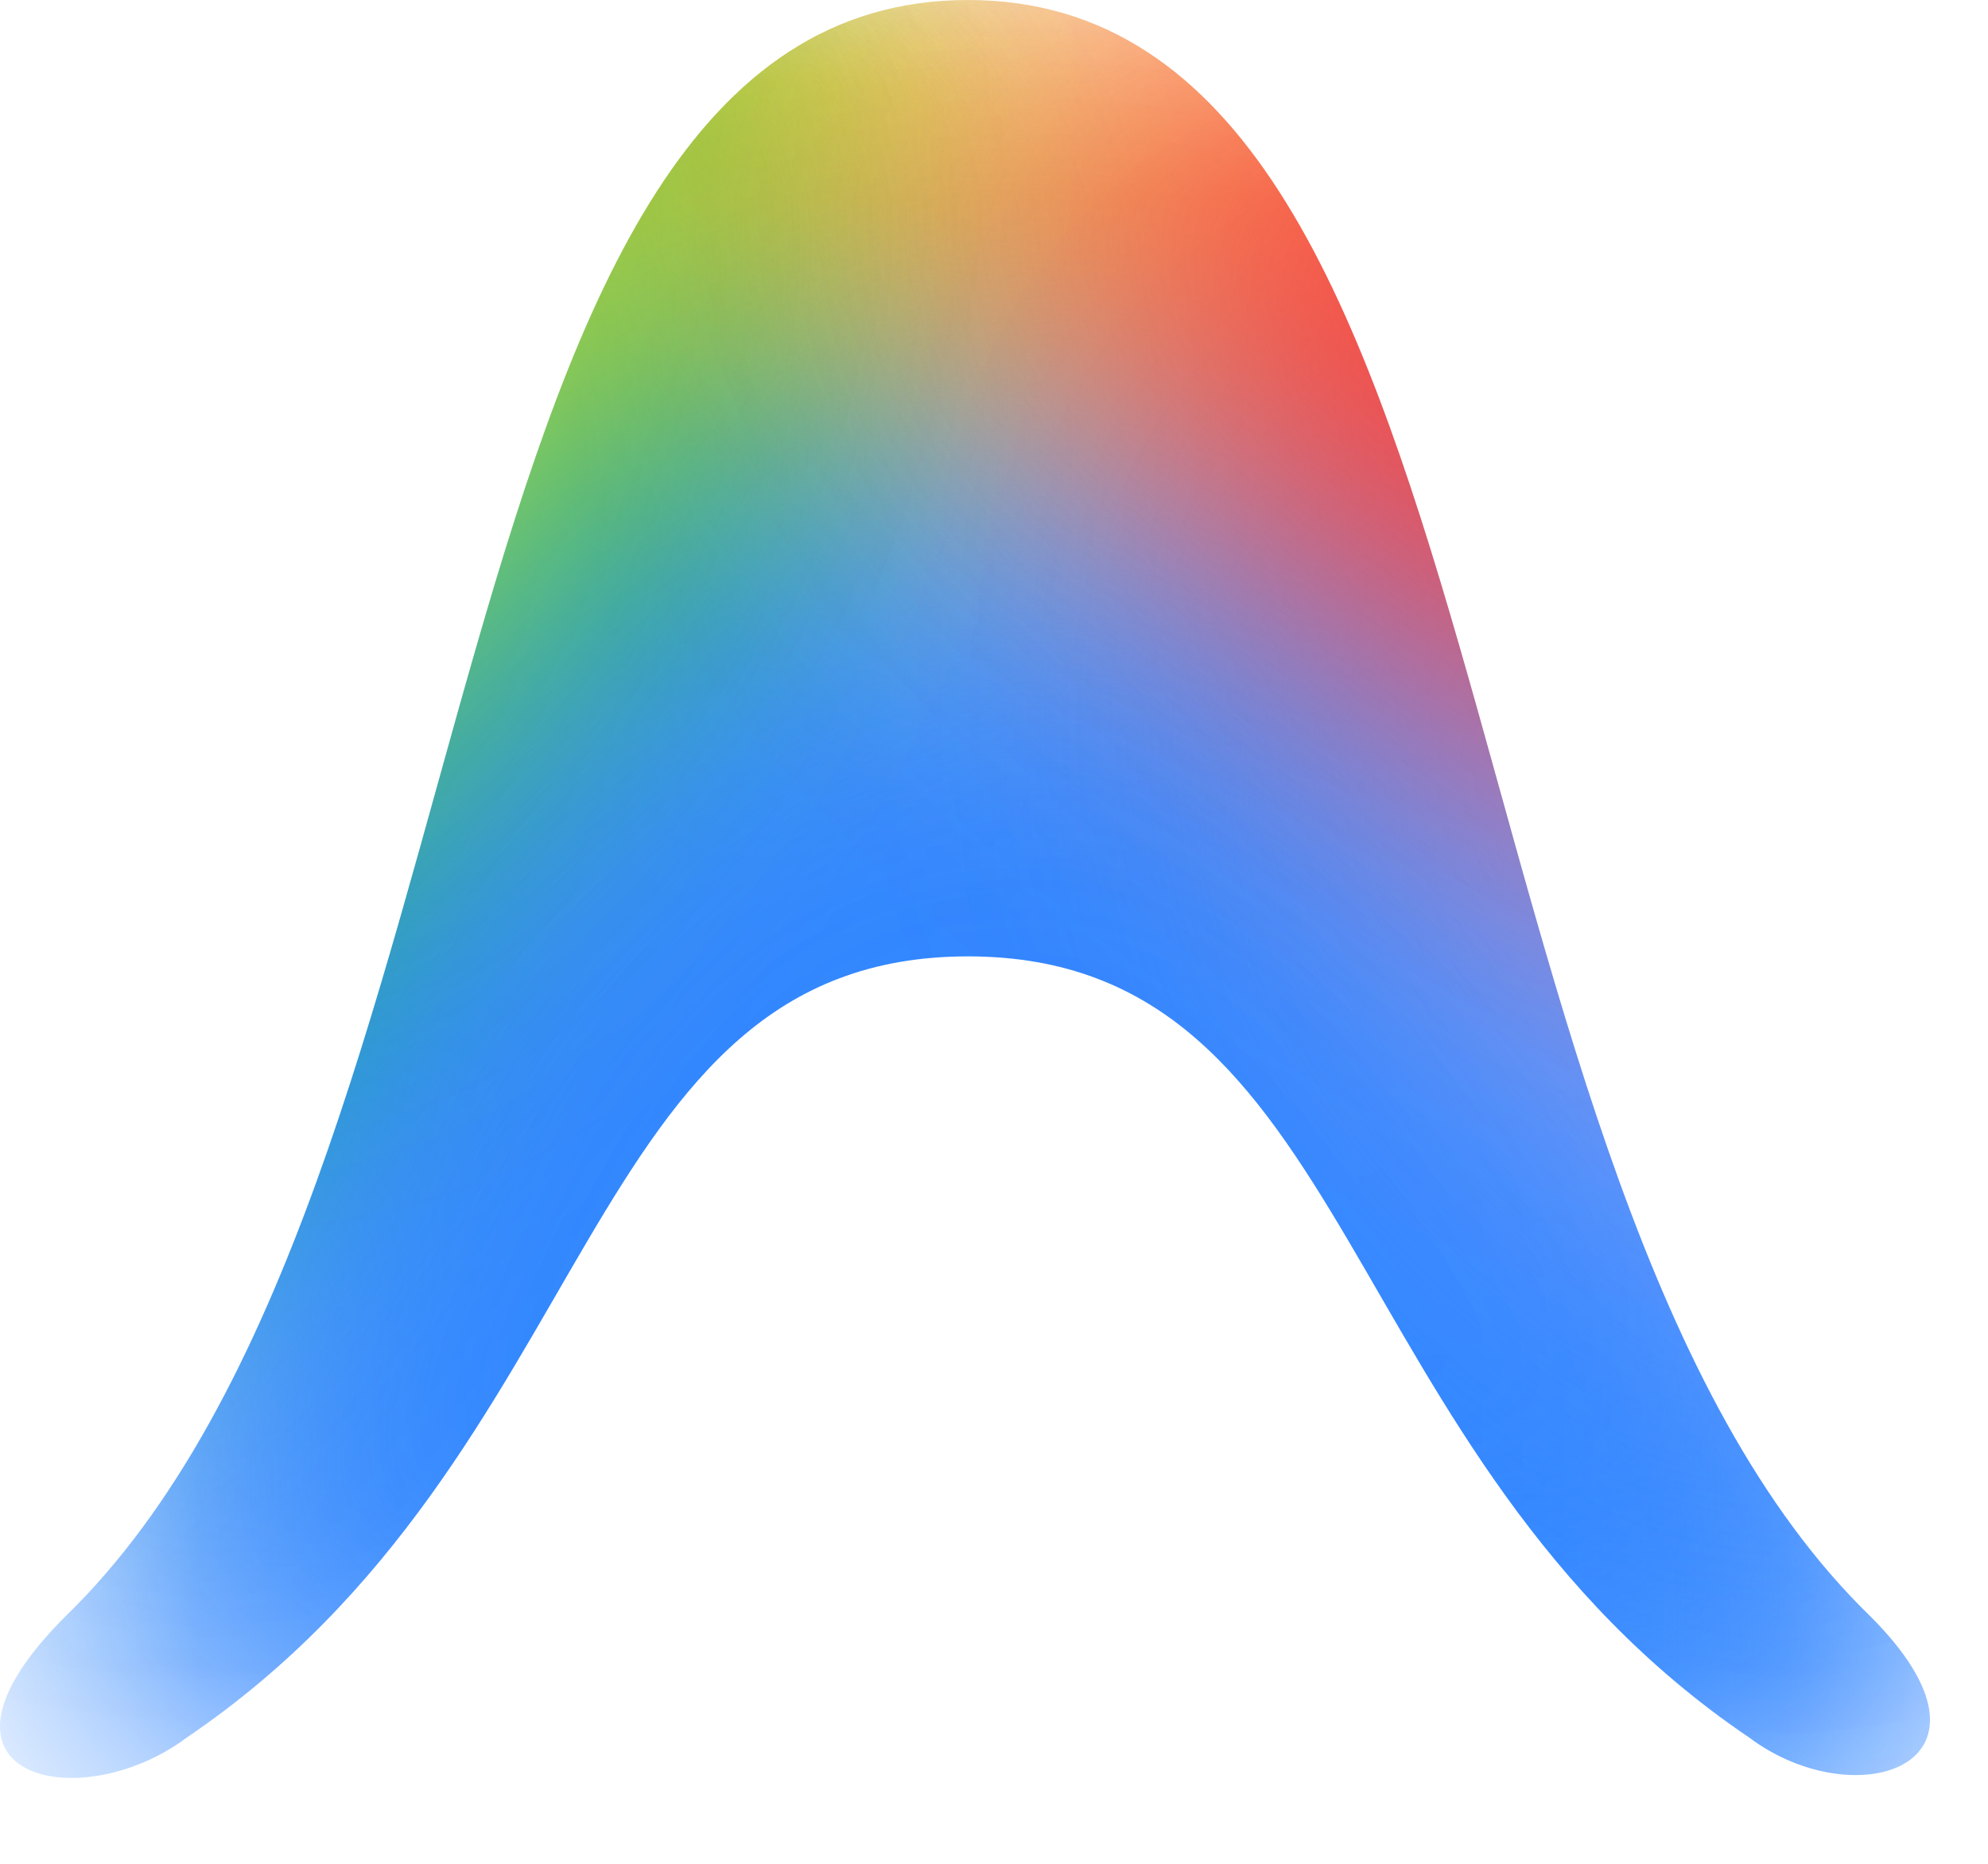
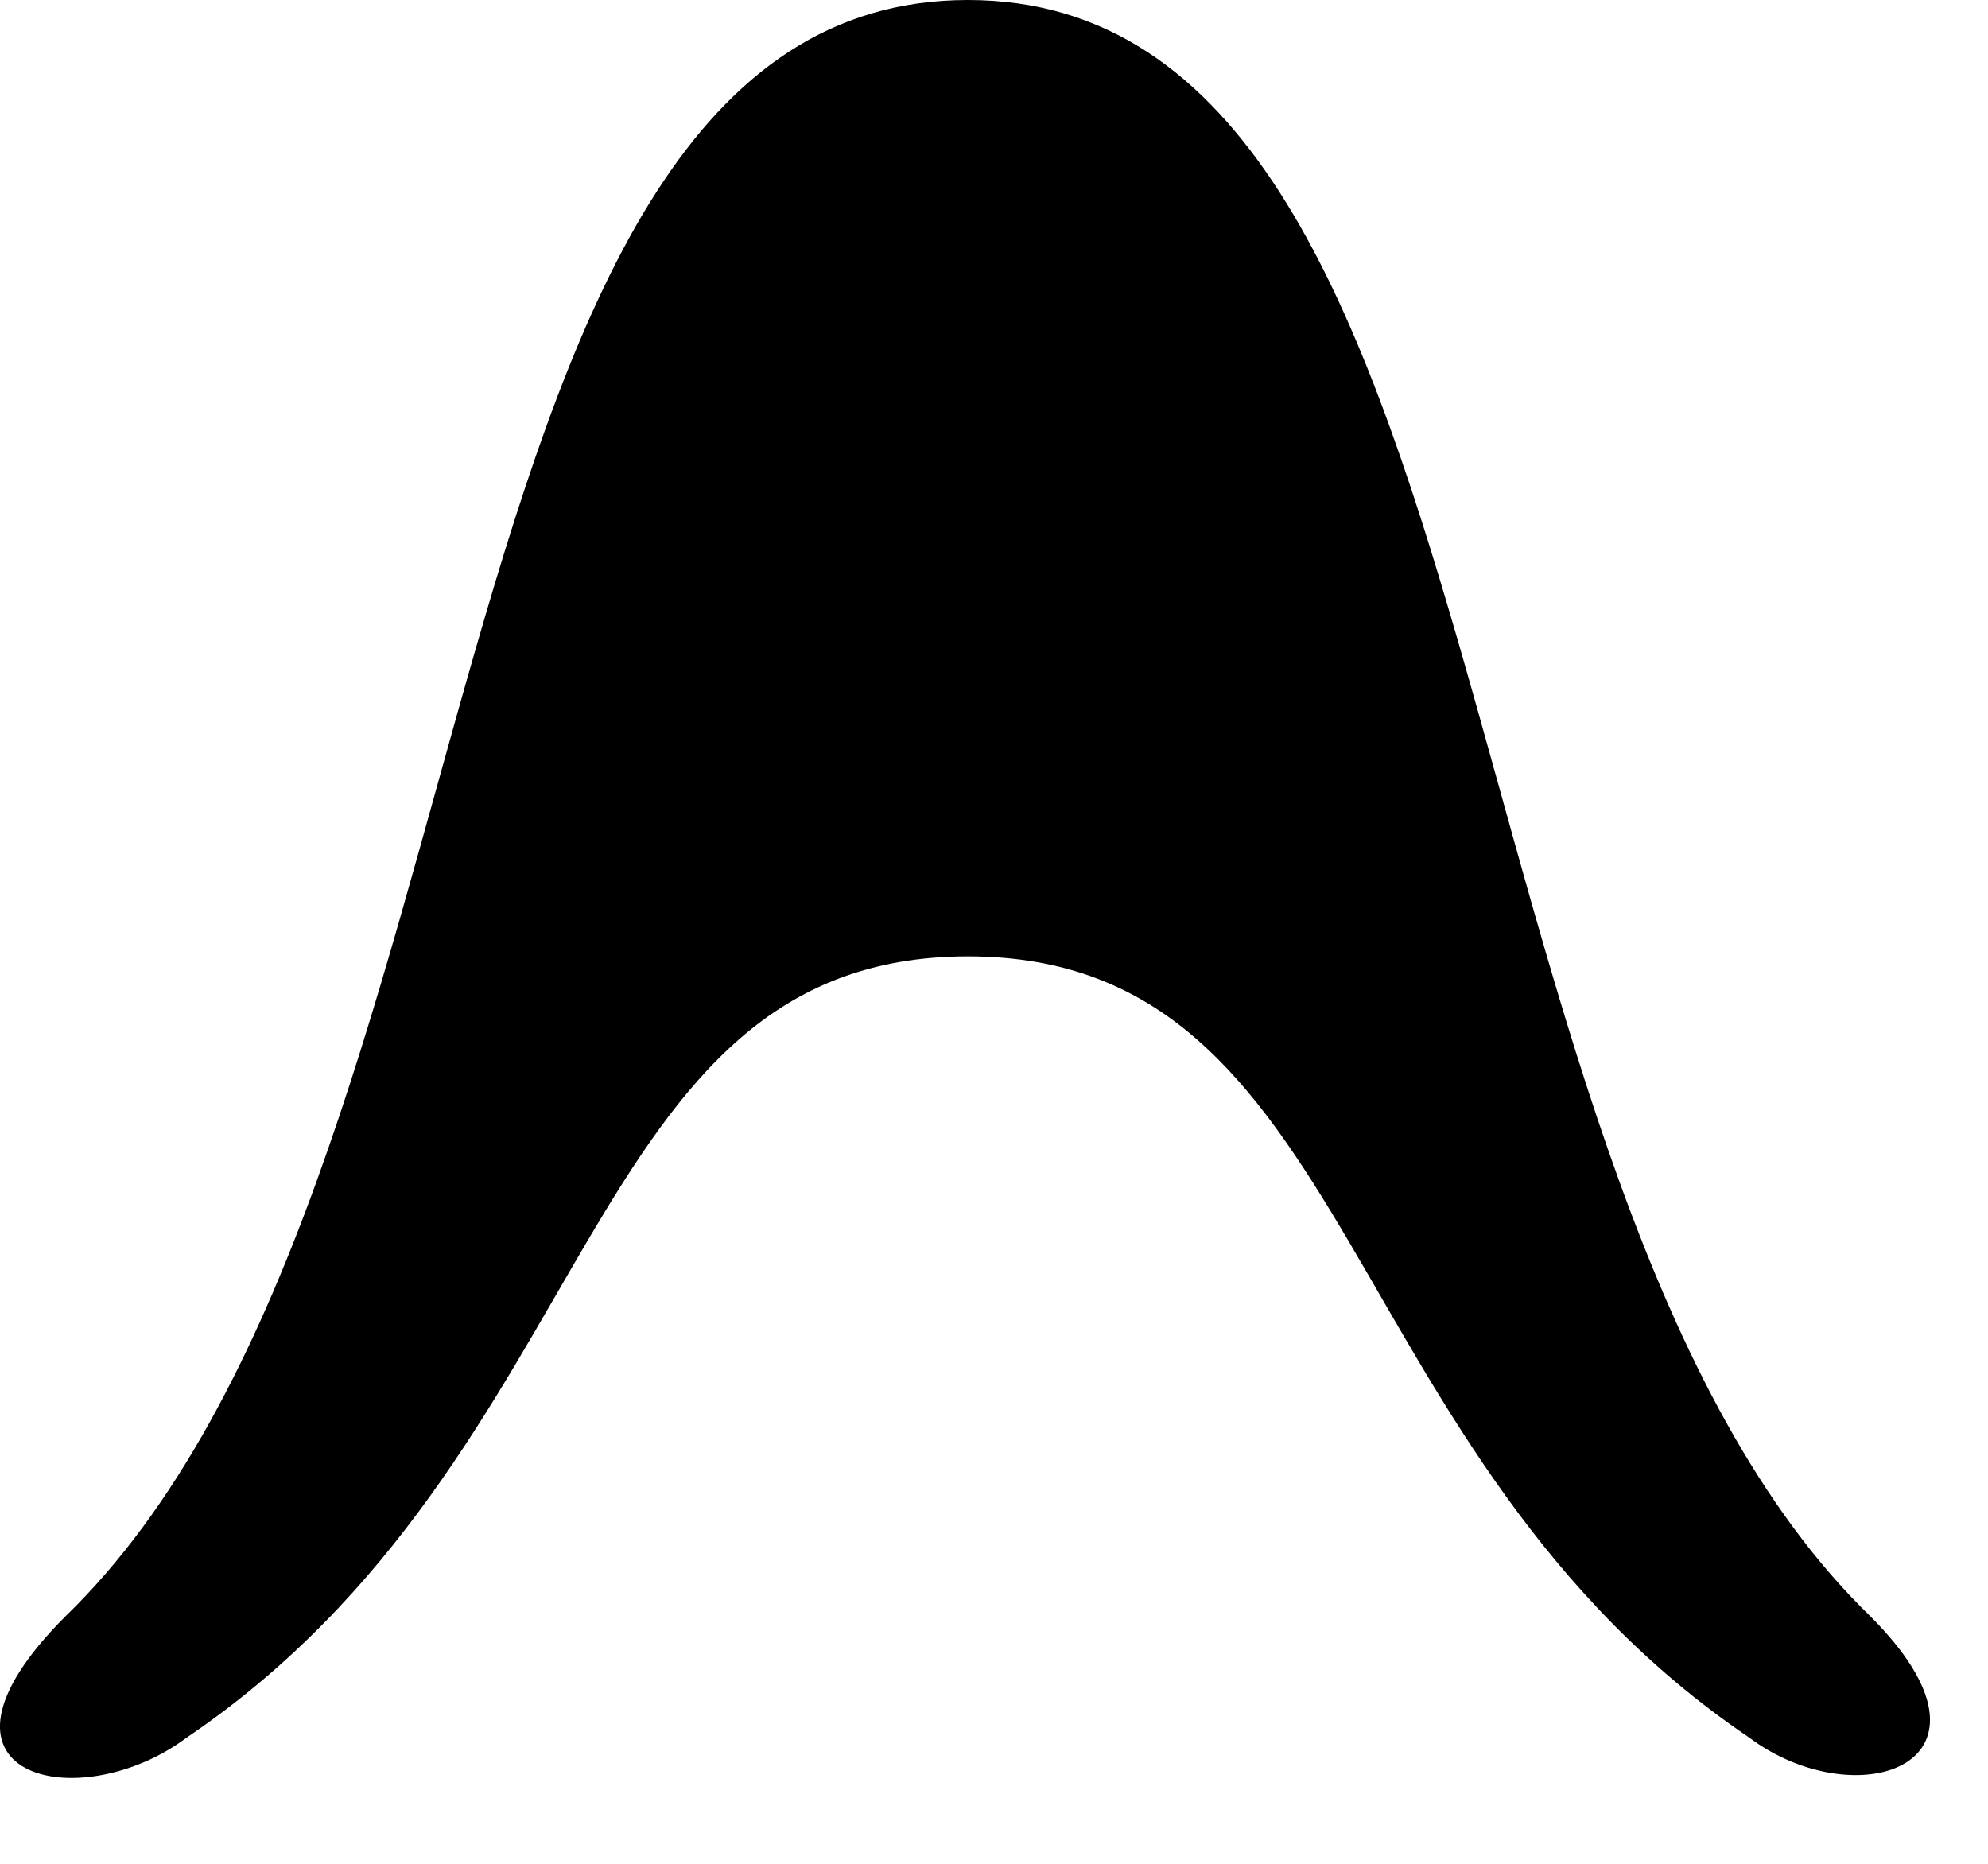
- <svg xmlns="http://www.w3.org/2000/svg" width="16" height="15" viewBox="0 0 16 15" fill="none">
-   <mask id="mask0_111_52" style="mask-type:alpha" maskUnits="userSpaceOnUse" x="0" y="0" width="16" height="15">
-     <path d="M14.078 13.984C14.945 14.634 16.246 14.201 15.053 13.008C11.476 9.539 12.235 0 7.79 0C3.346 0 4.105 9.539 0.527 13.008C-0.774 14.309 0.636 14.634 1.503 13.984C4.863 11.708 4.647 7.697 7.79 7.697C10.934 7.697 10.717 11.708 14.078 13.984Z" fill="black" />
-   </mask>
-   <g mask="url(#mask0_111_52)">
-     <g filter="url(#filter0_f_111_52)">
-       <path d="M-0.659 -3.231C-0.923 -0.907 1.08 1.229 3.814 1.539C6.548 1.849 8.978 0.217 9.242 -2.107C9.506 -4.431 7.503 -6.566 4.769 -6.876C2.035 -7.187 -0.395 -5.554 -0.659 -3.231Z" fill="#FFE432" />
-     </g>
-     <g filter="url(#filter1_f_111_52)">
-       <path d="M9.882 4.366C10.567 7.316 13.566 9.139 16.58 8.439C19.594 7.739 21.482 4.781 20.797 1.831C20.112 -1.118 17.114 -2.941 14.1 -2.241C11.085 -1.541 9.197 1.417 9.882 4.366Z" fill="#FC413D" />
-     </g>
-     <g filter="url(#filter2_f_111_52)">
-       <path d="M-8.053 6.345C-7.187 9.389 -3.289 10.947 0.654 9.826C4.597 8.705 7.092 5.328 6.226 2.285C5.36 -0.759 1.462 -2.318 -2.481 -1.196C-6.424 -0.075 -8.918 3.301 -8.053 6.345Z" fill="#00B95C" />
-     </g>
-     <g filter="url(#filter3_f_111_52)">
-       <path d="M-8.053 6.345C-7.187 9.389 -3.289 10.947 0.654 9.826C4.597 8.705 7.092 5.328 6.226 2.285C5.36 -0.759 1.462 -2.318 -2.481 -1.196C-6.424 -0.075 -8.918 3.301 -8.053 6.345Z" fill="#00B95C" />
-     </g>
-     <g filter="url(#filter4_f_111_52)">
-       <path d="M-4.924 8.867C-2.754 11.084 0.983 10.944 3.423 8.555C5.862 6.166 6.081 2.433 3.912 0.217C1.742 -1.999 -1.995 -1.859 -4.435 0.529C-6.875 2.918 -7.094 6.651 -4.924 8.867Z" fill="#00B95C" />
-     </g>
-     <g filter="url(#filter5_f_111_52)">
-       <path d="M6.428 17.226C7.102 20.127 9.913 21.953 12.706 21.304C15.5 20.655 17.218 17.778 16.544 14.877C15.871 11.976 13.06 10.15 10.266 10.799C7.473 11.448 5.754 14.325 6.428 17.226Z" fill="#3186FF" />
-     </g>
-     <g filter="url(#filter6_f_111_52)">
-       <path d="M1.665 -5.945C0.254 -2.803 1.798 0.952 5.113 2.44C8.428 3.928 12.259 2.586 13.67 -0.556C15.081 -3.699 13.537 -7.453 10.222 -8.942C6.907 -10.43 3.076 -9.088 1.665 -5.945Z" fill="#FBBC04" />
-     </g>
-     <g filter="url(#filter7_f_111_52)">
-       <path d="M-2.114 24.39C-5.53 23.05 0.307 12.018 1.759 8.32C3.21 4.623 7.156 2.713 10.571 4.054C13.987 5.394 18.035 12.78 16.584 16.477C15.132 20.174 1.301 25.731 -2.114 24.39Z" fill="#3186FF" />
-     </g>
-     <g filter="url(#filter8_f_111_52)">
-       <path d="M18.581 10.66C17.667 11.727 15.281 11.183 13.251 9.444C11.222 7.706 10.319 5.431 11.233 4.364C12.147 3.296 14.534 3.841 16.563 5.579C18.592 7.318 19.496 9.592 18.581 10.66Z" fill="#749BFF" />
-     </g>
-     <g filter="url(#filter9_f_111_52)">
-       <path d="M11.755 5.227C15.516 7.771 19.847 7.938 21.429 5.6C23.01 3.263 21.243 -0.695 17.482 -3.239C13.721 -5.783 9.39 -5.95 7.809 -3.613C6.227 -1.275 7.994 2.683 11.755 5.227Z" fill="#FC413D" />
-     </g>
-     <g filter="url(#filter10_f_111_52)">
-       <path d="M-0.592 1.089C-1.524 3.337 -1.22 5.598 0.088 6.14C1.395 6.682 3.21 5.299 4.141 3.051C5.073 0.804 4.769 -1.458 3.462 -2C2.155 -2.542 0.34 -1.159 -0.592 1.089Z" fill="#FFEE48" />
-     </g>
-   </g>
-   <defs>
-     <filter id="filter0_f_111_52" x="-2.128" y="-8.36" width="12.839" height="11.383" filterUnits="userSpaceOnUse" color-interpolation-filters="sRGB">
-       <feFlood flood-opacity="0" result="BackgroundImageFix" />
-       <feBlend mode="normal" in="SourceGraphic" in2="BackgroundImageFix" result="shape" />
-       <feGaussianBlur stdDeviation="0.723" result="effect1_foregroundBlur_111_52" />
-     </filter>
-     <filter id="filter1_f_111_52" x="2.752" y="-9.381" width="25.176" height="24.96" filterUnits="userSpaceOnUse" color-interpolation-filters="sRGB">
-       <feFlood flood-opacity="0" result="BackgroundImageFix" />
-       <feBlend mode="normal" in="SourceGraphic" in2="BackgroundImageFix" result="shape" />
-       <feGaussianBlur stdDeviation="3.495" result="effect1_foregroundBlur_111_52" />
-     </filter>
-     <filter id="filter2_f_111_52" x="-14.167" y="-7.502" width="26.507" height="23.634" filterUnits="userSpaceOnUse" color-interpolation-filters="sRGB">
-       <feFlood flood-opacity="0" result="BackgroundImageFix" />
-       <feBlend mode="normal" in="SourceGraphic" in2="BackgroundImageFix" result="shape" />
-       <feGaussianBlur stdDeviation="2.971" result="effect1_foregroundBlur_111_52" />
-     </filter>
-     <filter id="filter3_f_111_52" x="-14.167" y="-7.502" width="26.507" height="23.634" filterUnits="userSpaceOnUse" color-interpolation-filters="sRGB">
-       <feFlood flood-opacity="0" result="BackgroundImageFix" />
-       <feBlend mode="normal" in="SourceGraphic" in2="BackgroundImageFix" result="shape" />
-       <feGaussianBlur stdDeviation="2.971" result="effect1_foregroundBlur_111_52" />
-     </filter>
-     <filter id="filter4_f_111_52" x="-12.361" y="-7.3" width="23.709" height="23.685" filterUnits="userSpaceOnUse" color-interpolation-filters="sRGB">
-       <feFlood flood-opacity="0" result="BackgroundImageFix" />
-       <feBlend mode="normal" in="SourceGraphic" in2="BackgroundImageFix" result="shape" />
-       <feGaussianBlur stdDeviation="2.971" result="effect1_foregroundBlur_111_52" />
-     </filter>
-     <filter id="filter5_f_111_52" x="0.635" y="5.021" width="21.703" height="22.062" filterUnits="userSpaceOnUse" color-interpolation-filters="sRGB">
-       <feFlood flood-opacity="0" result="BackgroundImageFix" />
-       <feBlend mode="normal" in="SourceGraphic" in2="BackgroundImageFix" result="shape" />
-       <feGaussianBlur stdDeviation="2.824" result="effect1_foregroundBlur_111_52" />
-     </filter>
-     <filter id="filter6_f_111_52" x="-3.975" y="-14.667" width="23.286" height="22.831" filterUnits="userSpaceOnUse" color-interpolation-filters="sRGB">
-       <feFlood flood-opacity="0" result="BackgroundImageFix" />
-       <feBlend mode="normal" in="SourceGraphic" in2="BackgroundImageFix" result="shape" />
-       <feGaussianBlur stdDeviation="2.559" result="effect1_foregroundBlur_111_52" />
-     </filter>
-     <filter id="filter7_f_111_52" x="-7.741" y="-0.945" width="29.198" height="30.11" filterUnits="userSpaceOnUse" color-interpolation-filters="sRGB">
-       <feFlood flood-opacity="0" result="BackgroundImageFix" />
-       <feBlend mode="normal" in="SourceGraphic" in2="BackgroundImageFix" result="shape" />
-       <feGaussianBlur stdDeviation="2.285" result="effect1_foregroundBlur_111_52" />
-     </filter>
-     <filter id="filter8_f_111_52" x="6.786" y="-0.272" width="16.241" height="15.568" filterUnits="userSpaceOnUse" color-interpolation-filters="sRGB">
-       <feFlood flood-opacity="0" result="BackgroundImageFix" />
-       <feBlend mode="normal" in="SourceGraphic" in2="BackgroundImageFix" result="shape" />
-       <feGaussianBlur stdDeviation="2.045" result="effect1_foregroundBlur_111_52" />
-     </filter>
-     <filter id="filter9_f_111_52" x="3.775" y="-8.717" width="21.687" height="19.421" filterUnits="userSpaceOnUse" color-interpolation-filters="sRGB">
-       <feFlood flood-opacity="0" result="BackgroundImageFix" />
-       <feBlend mode="normal" in="SourceGraphic" in2="BackgroundImageFix" result="shape" />
-       <feGaussianBlur stdDeviation="1.727" result="effect1_foregroundBlur_111_52" />
-     </filter>
-     <filter id="filter10_f_111_52" x="-5.407" y="-6.392" width="14.364" height="16.925" filterUnits="userSpaceOnUse" color-interpolation-filters="sRGB">
-       <feFlood flood-opacity="0" result="BackgroundImageFix" />
-       <feBlend mode="normal" in="SourceGraphic" in2="BackgroundImageFix" result="shape" />
-       <feGaussianBlur stdDeviation="2.138" result="effect1_foregroundBlur_111_52" />
-     </filter>
-   </defs>
+ <svg xmlns="http://www.w3.org/2000/svg" width="16" height="15" viewBox="0 0 16 15">
+   <path d="M14.078 13.984C14.945 14.634 16.246 14.201 15.053 13.008C11.476 9.539 12.235 0 7.79 0C3.346 0 4.105 9.539 0.527 13.008C-0.774 14.309 0.636 14.634 1.503 13.984C4.863 11.708 4.647 7.697 7.79 7.697C10.934 7.697 10.717 11.708 14.078 13.984Z" fill="black" />
</svg>
